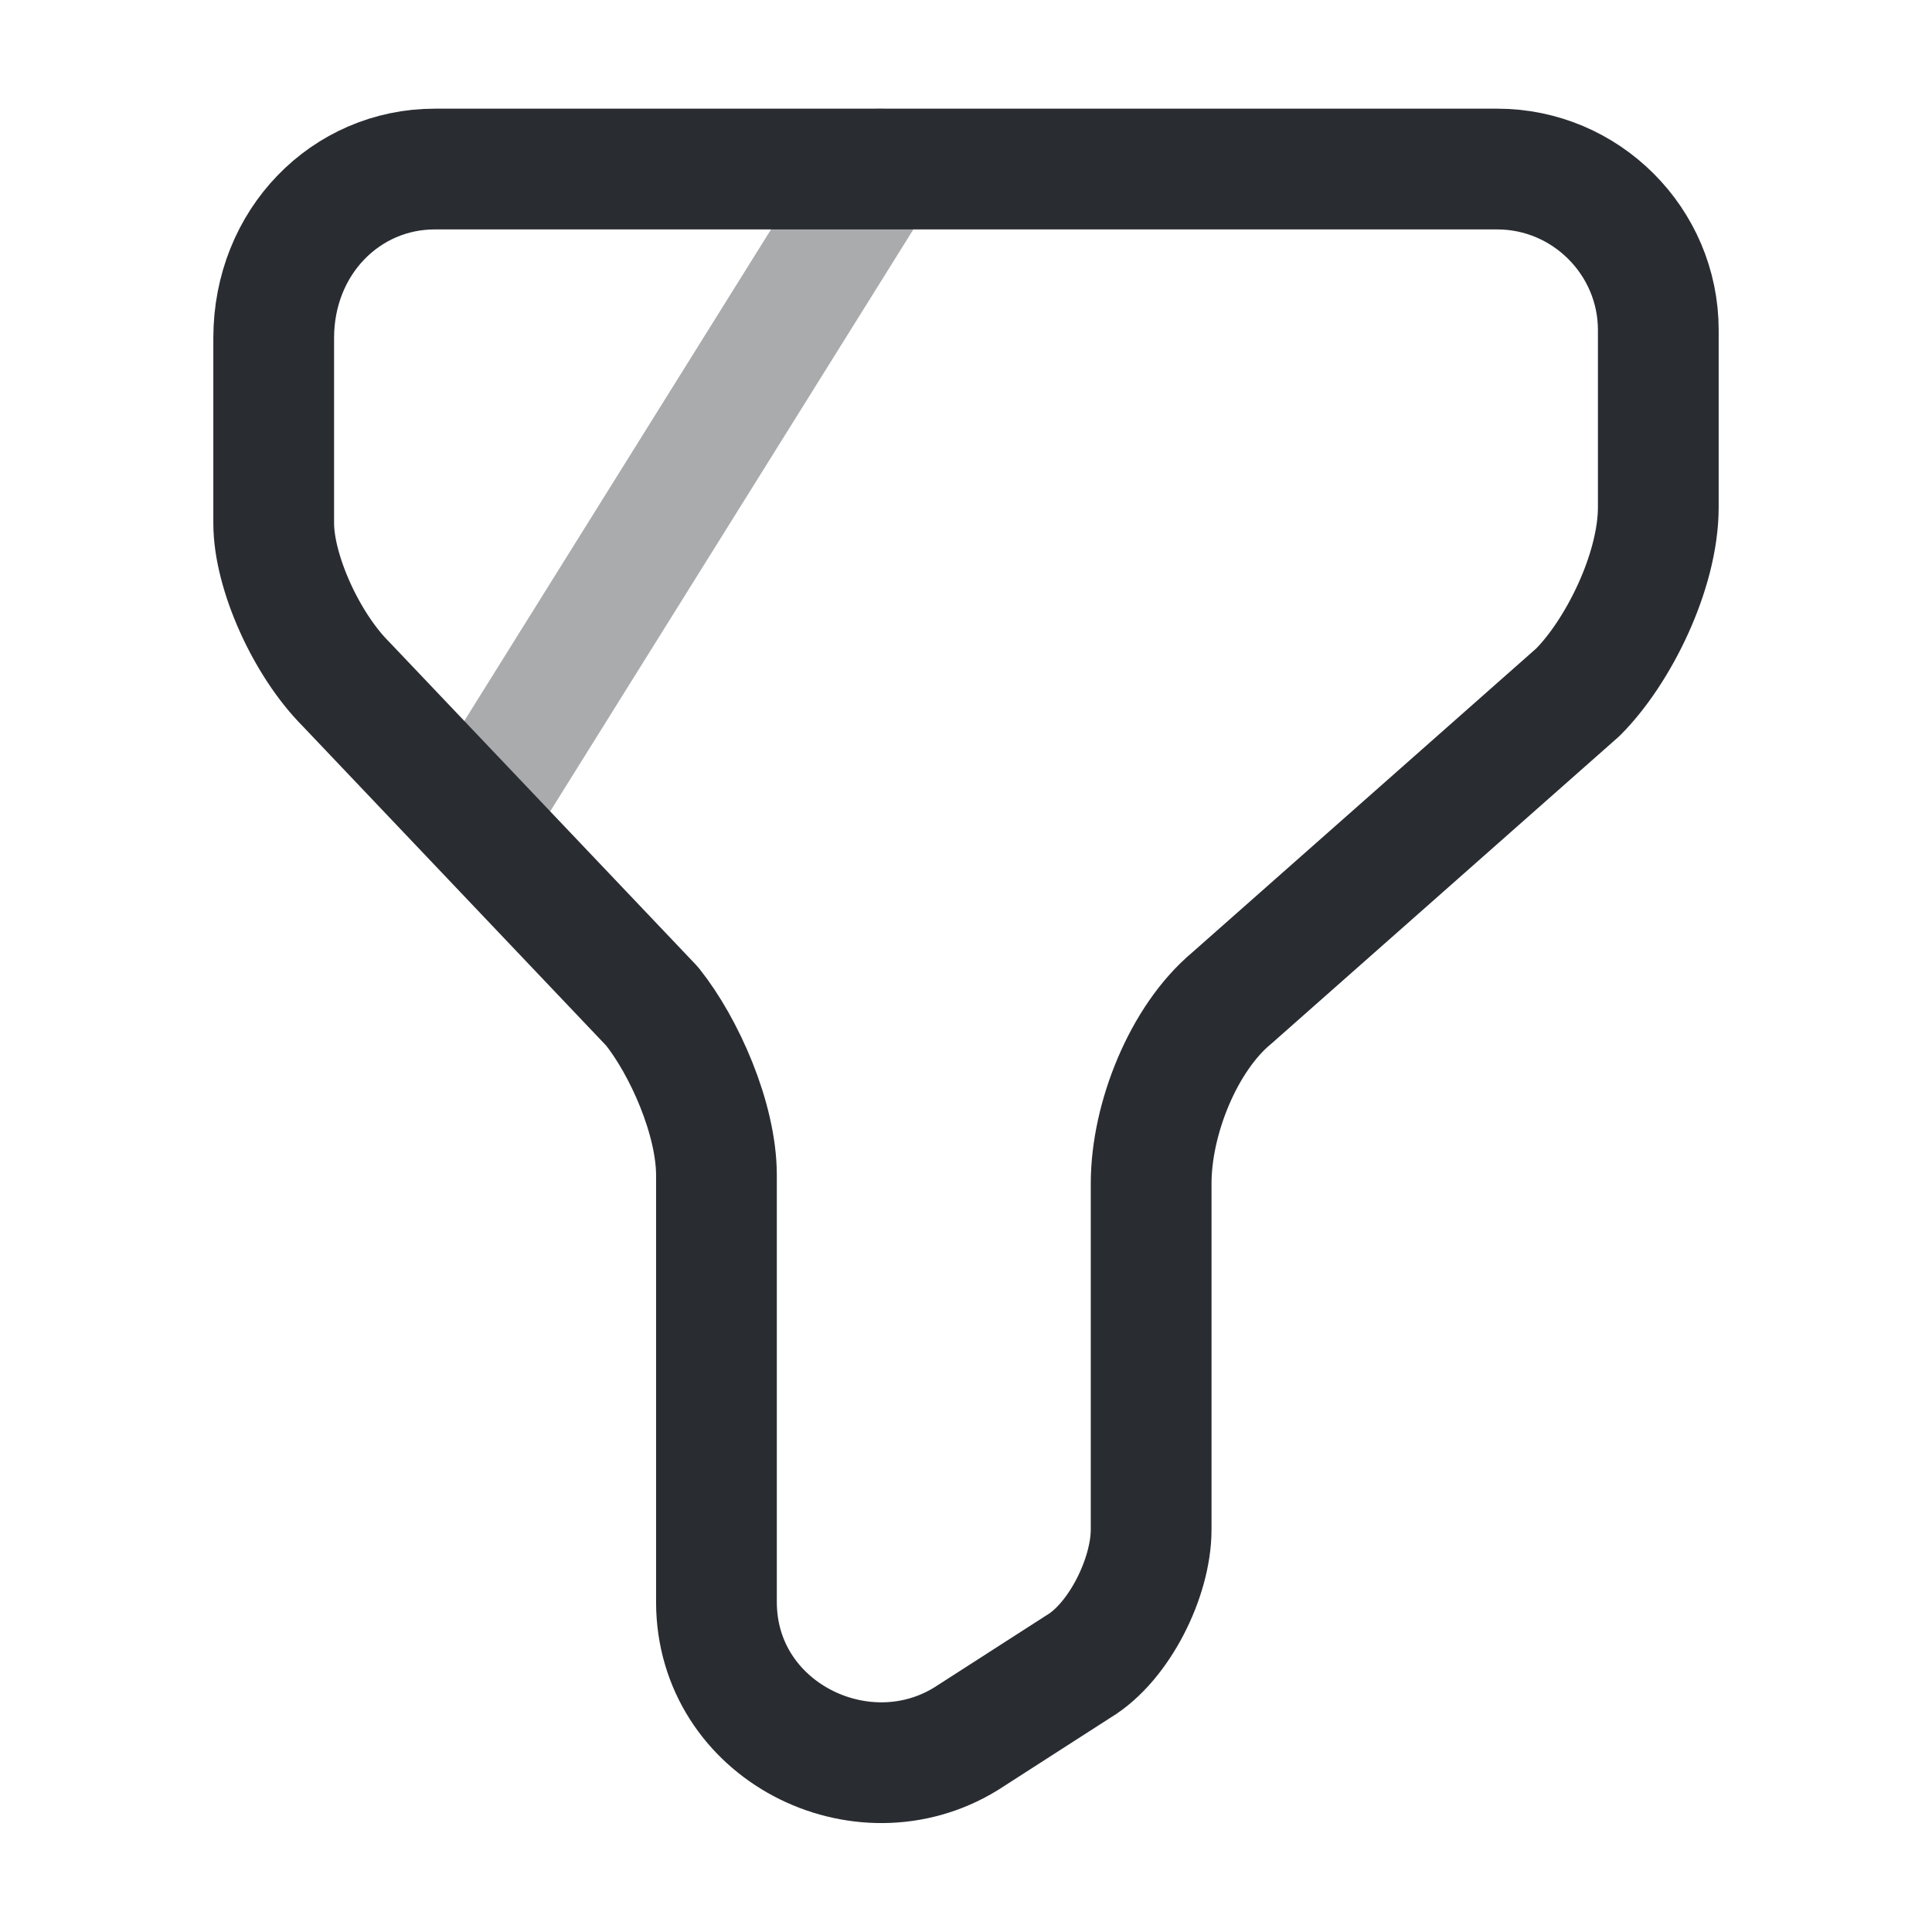
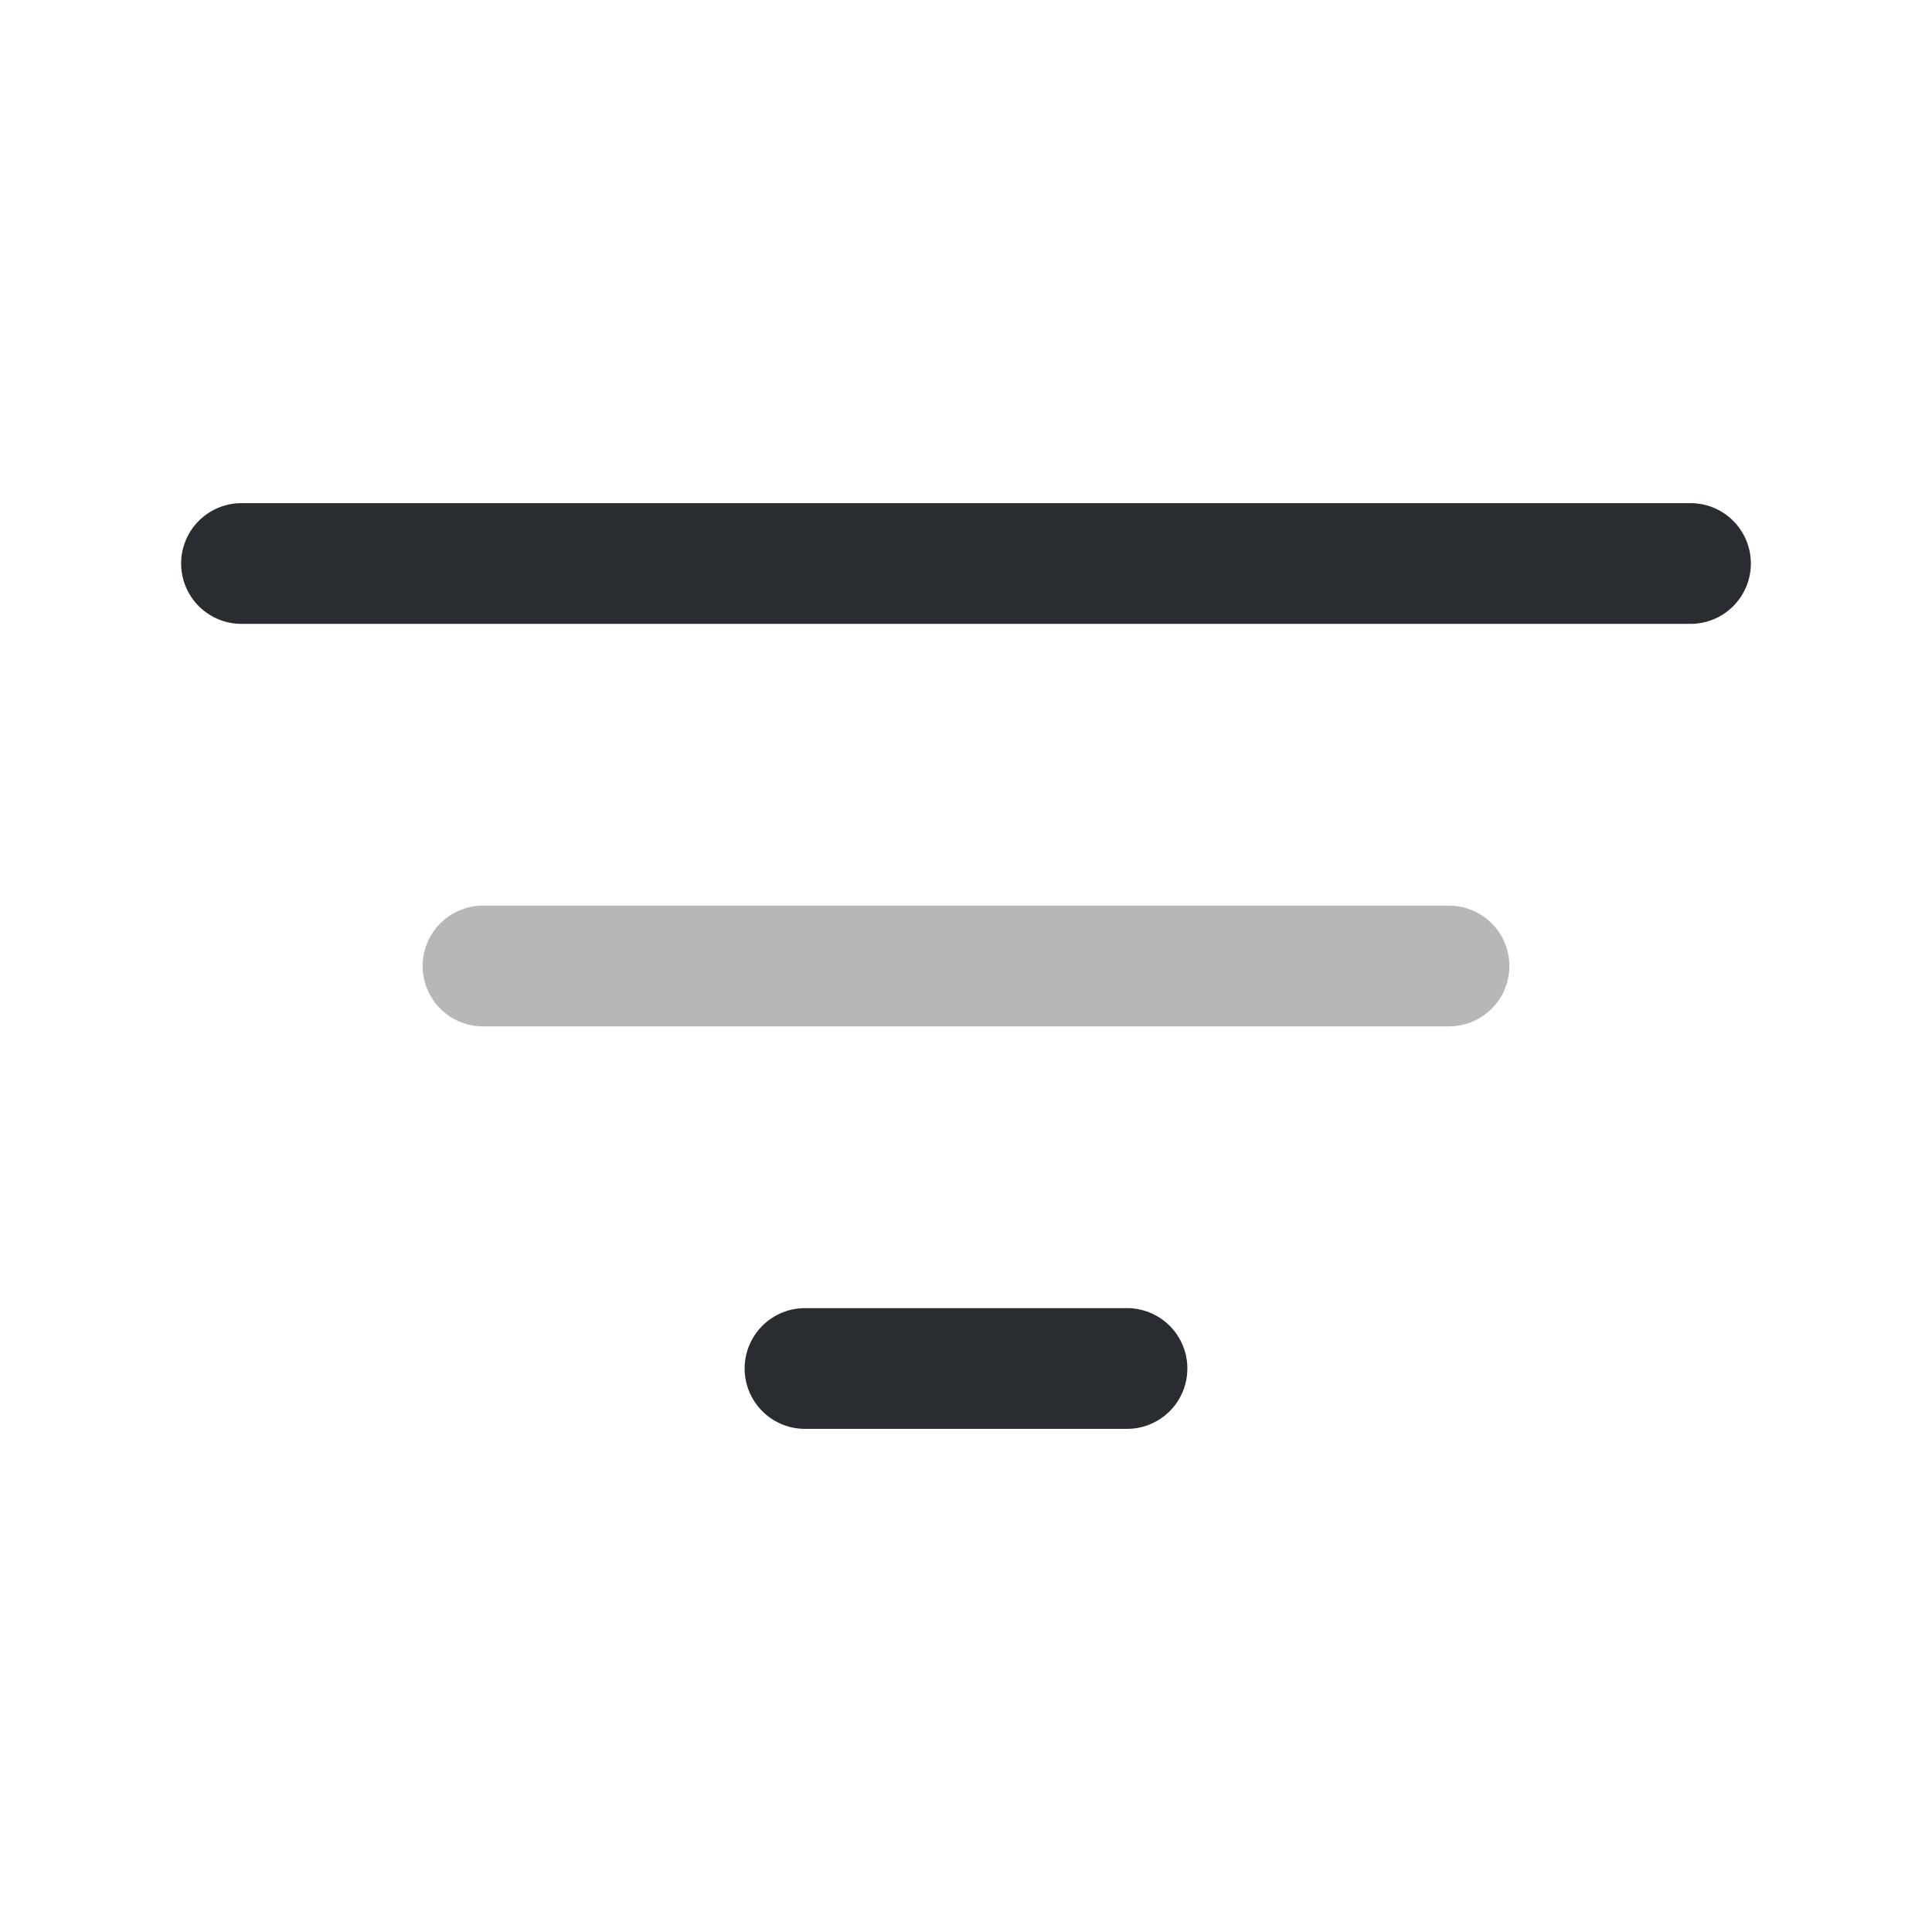
<svg xmlns="http://www.w3.org/2000/svg" width="800px" height="800px" viewBox="0 0 24 24" fill="none">
-   <path d="M5.4 2.1H18.6C19.7 2.1 20.6 3 20.6 4.1V6.3C20.6 7.1 20.1 8.1 19.6 8.6L15.3 12.4C14.7 12.9 14.3 13.9 14.3 14.7V19C14.3 19.6 13.9 20.4 13.4 20.7L12 21.6C10.7 22.4 8.9 21.5 8.9 19.9V14.6C8.9 13.9 8.5 13 8.1 12.5L4.3 8.5C3.8 8 3.4 7.1 3.4 6.5V4.2C3.4 3 4.3 2.1 5.4 2.1Z" stroke="#292D32" stroke-width="1.5" stroke-miterlimit="10" stroke-linecap="round" stroke-linejoin="round" />
-   <path opacity="0.4" d="M10.93 2.1L6 10" stroke="#292D32" stroke-width="1.5" stroke-miterlimit="10" stroke-linecap="round" stroke-linejoin="round" />
+   <path d="M3 7H21" stroke="#292D32" stroke-width="1.5" stroke-linecap="round" />
+   <path opacity="0.34" d="M6 12H18" stroke="#292D32" stroke-width="1.5" stroke-linecap="round" />
+   <path d="M10 17H14" stroke="#292D32" stroke-width="1.5" stroke-linecap="round" />
</svg>
